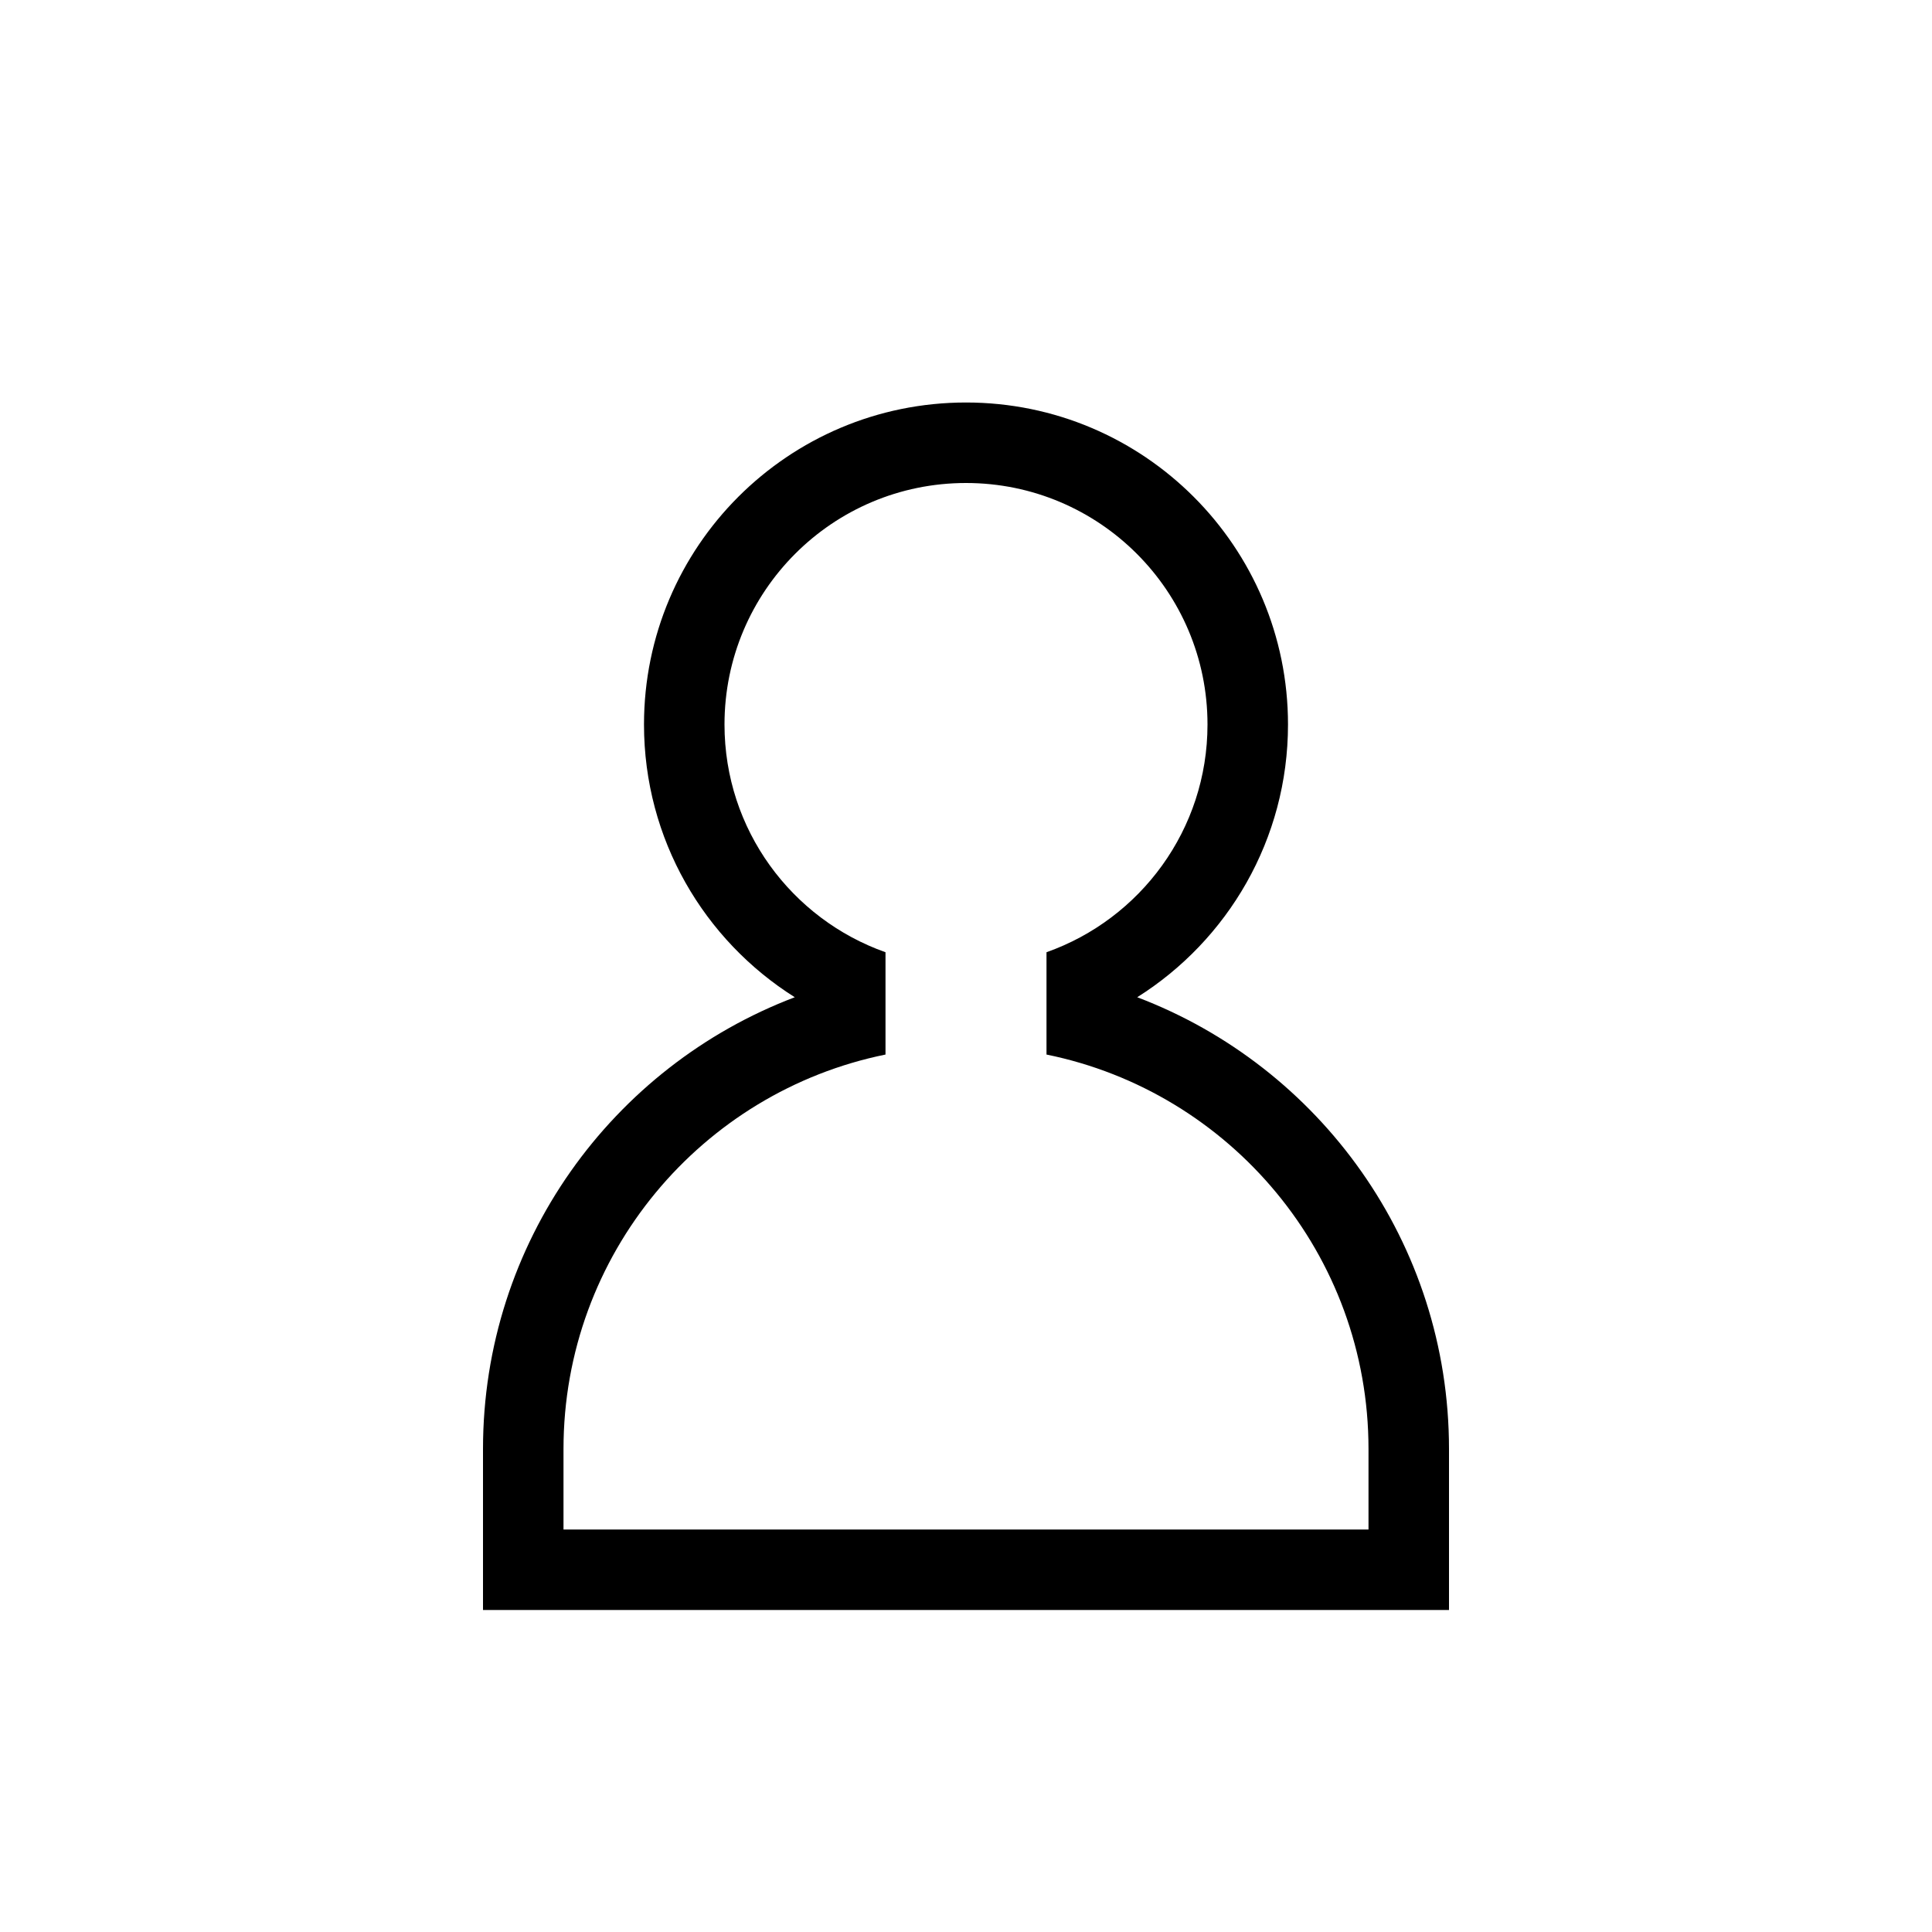
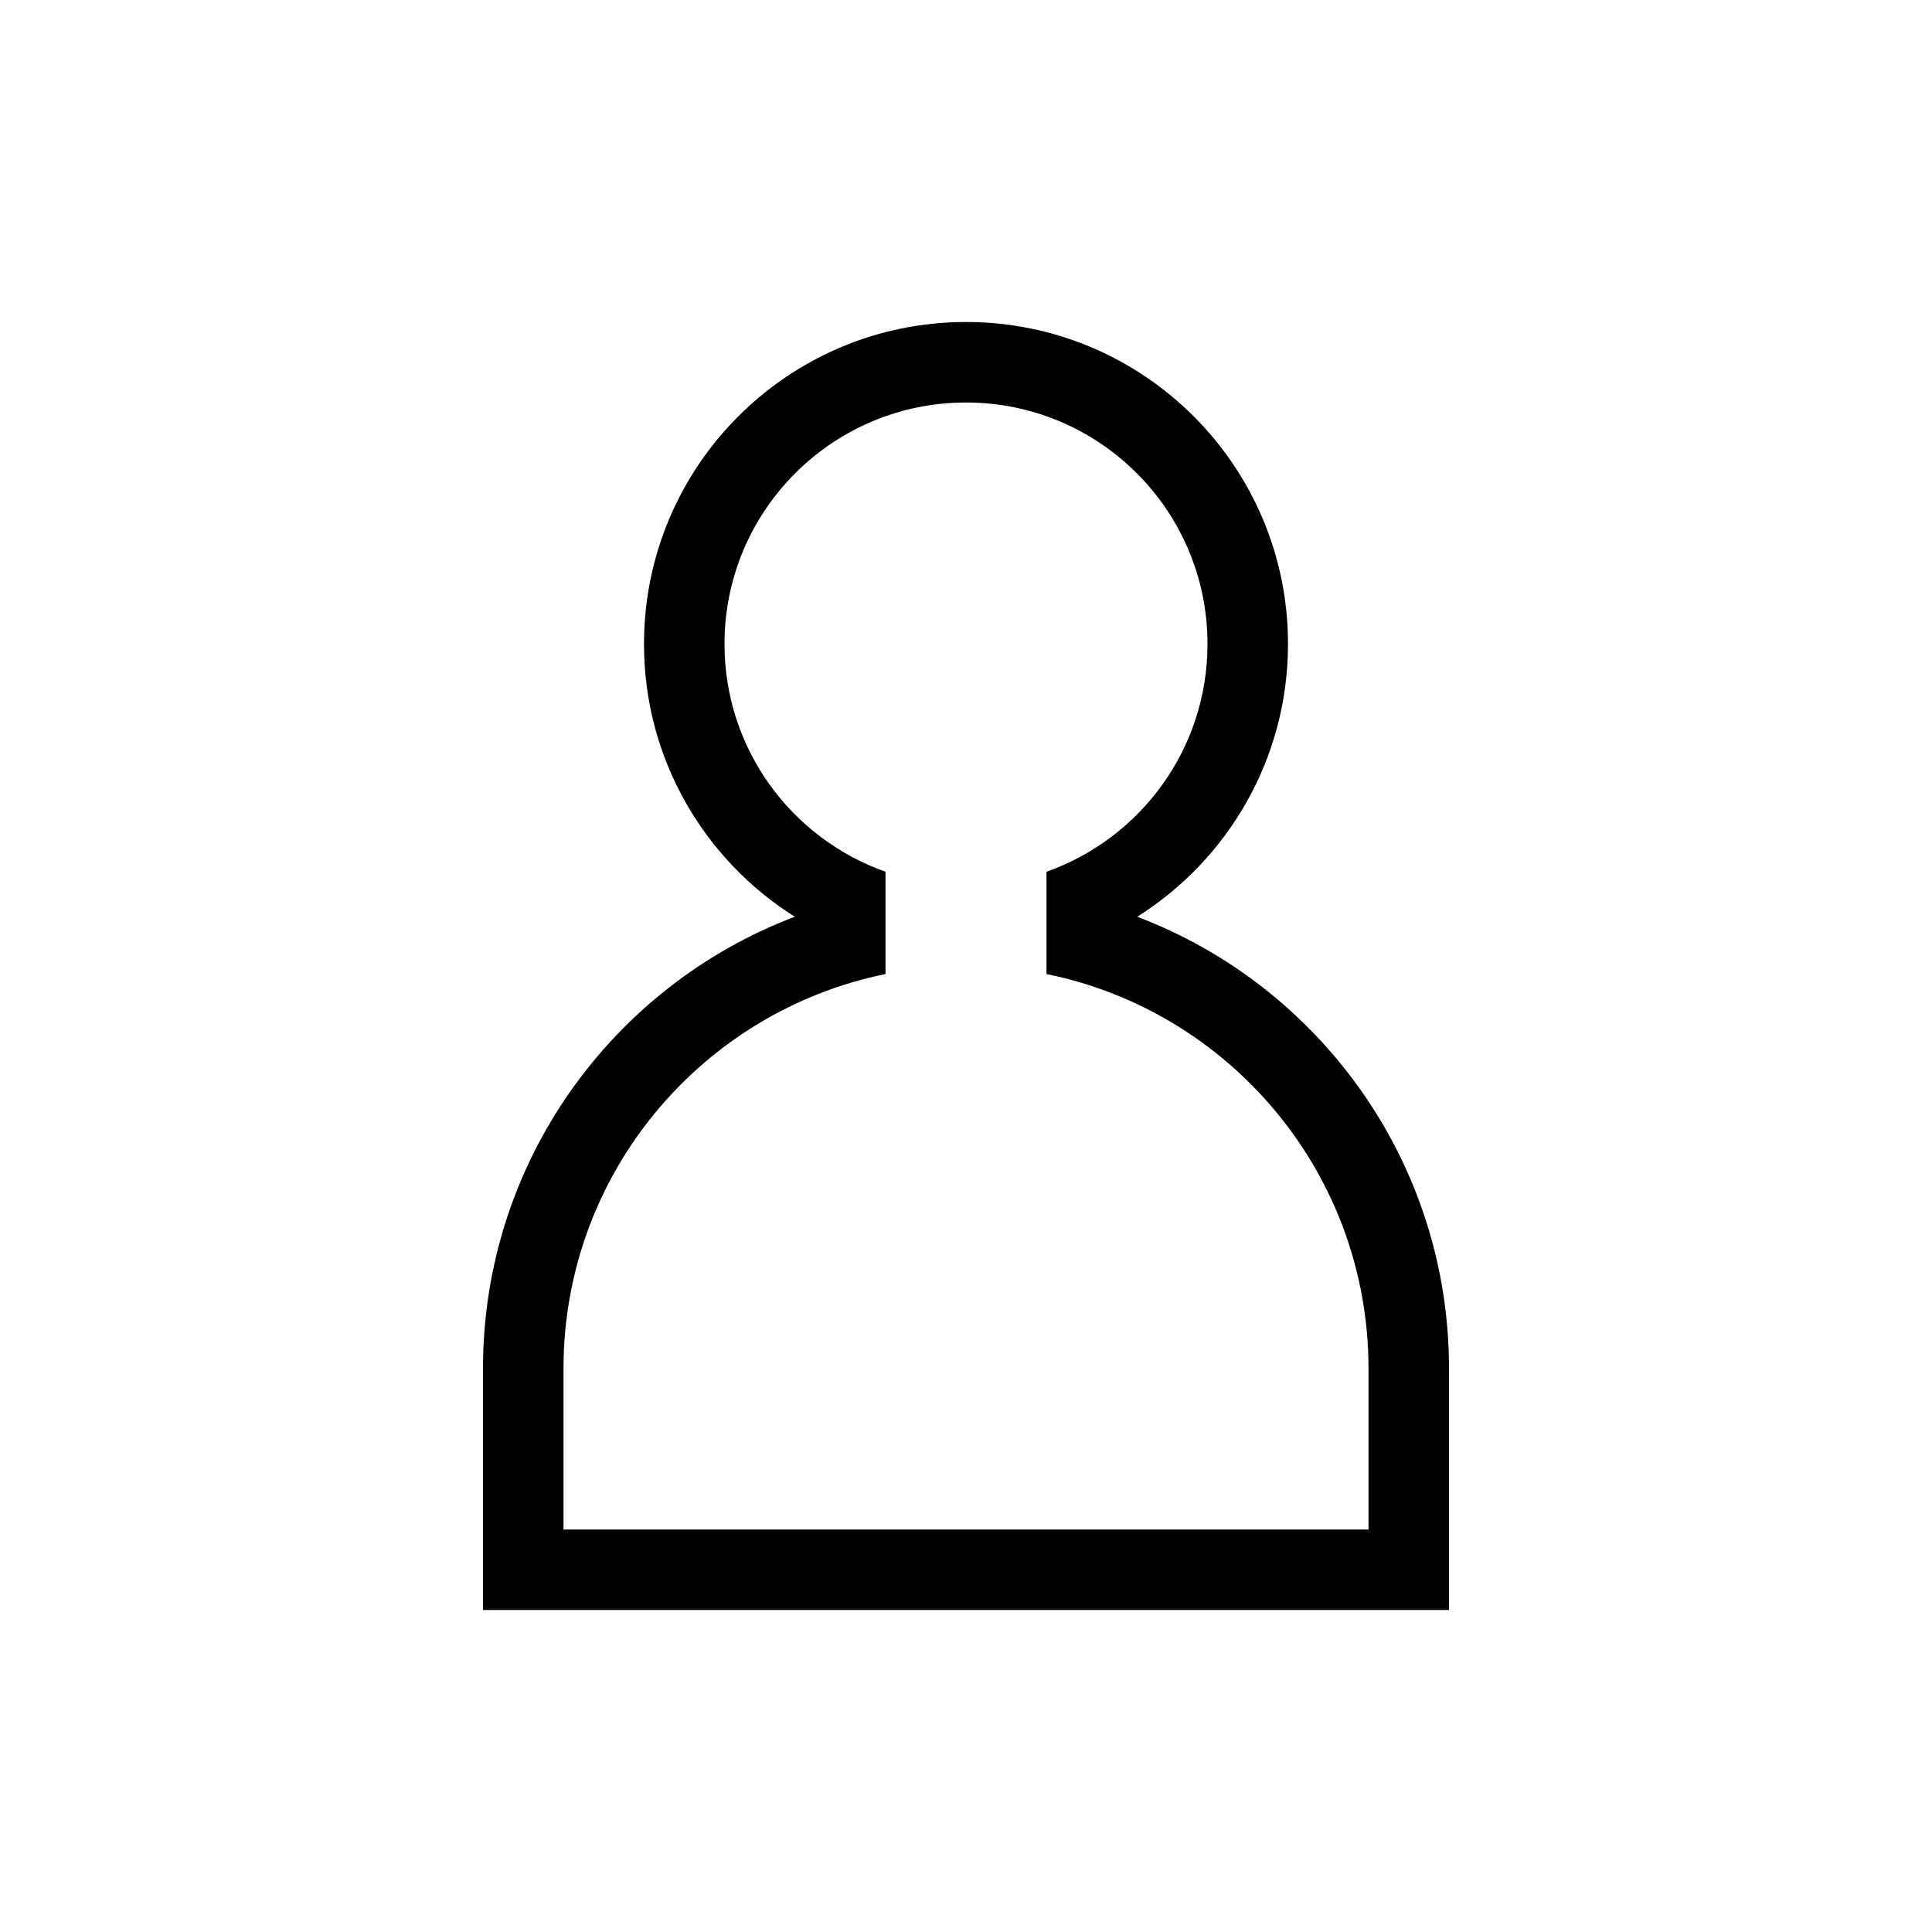
<svg xmlns="http://www.w3.org/2000/svg" width="24" height="24" viewBox="0 0 24 24">
-   <path d="M18,18 L18,20 L6,20 L6,18 C6,15.435 7.609,13.247 9.873,12.388 C8.748,11.68 8,10.427 8,9 C8,6.791 9.791,5 12,5 C14.209,5 16,6.791 16,9 C16,10.427 15.252,11.68 14.127,12.388 C16.391,13.247 18,15.435 18,18 Z M11,11.829 L11,13.1 C8.718,13.564 7,15.581 7,18 L7,19 L17,19 L17,18 C17,15.581 15.282,13.564 13,13.1 L13,11.829 C14.165,11.417 15,10.307 15,9 C15,7.343 13.657,6 12,6 C10.343,6 9,7.343 9,9 C9,10.307 9.835,11.417 11,11.829 Z" />
+   <path fill-rule="evenodd" d="M18,17 L18,20 L6,20 L6,17 C6,14.435 7.609,12.247 9.873,11.388 C8.748,10.68 8,9.427 8,8 C8,5.791 9.791,4 12,4 C14.209,4 16,5.791 16,8 C16,9.427 15.252,10.68 14.127,11.388 C16.391,12.247 18,14.435 18,17 Z M11,10.829 L11,12.1 C8.718,12.564 7,14.581 7,17 L7,19 L17,19 L17,17 C17,14.581 15.282,12.564 13,12.1 L13,10.829 C14.165,10.417 15,9.307 15,8 C15,6.343 13.657,5 12,5 C10.343,5 9,6.343 9,8 C9,9.307 9.835,10.417 11,10.829 Z" />
</svg>
